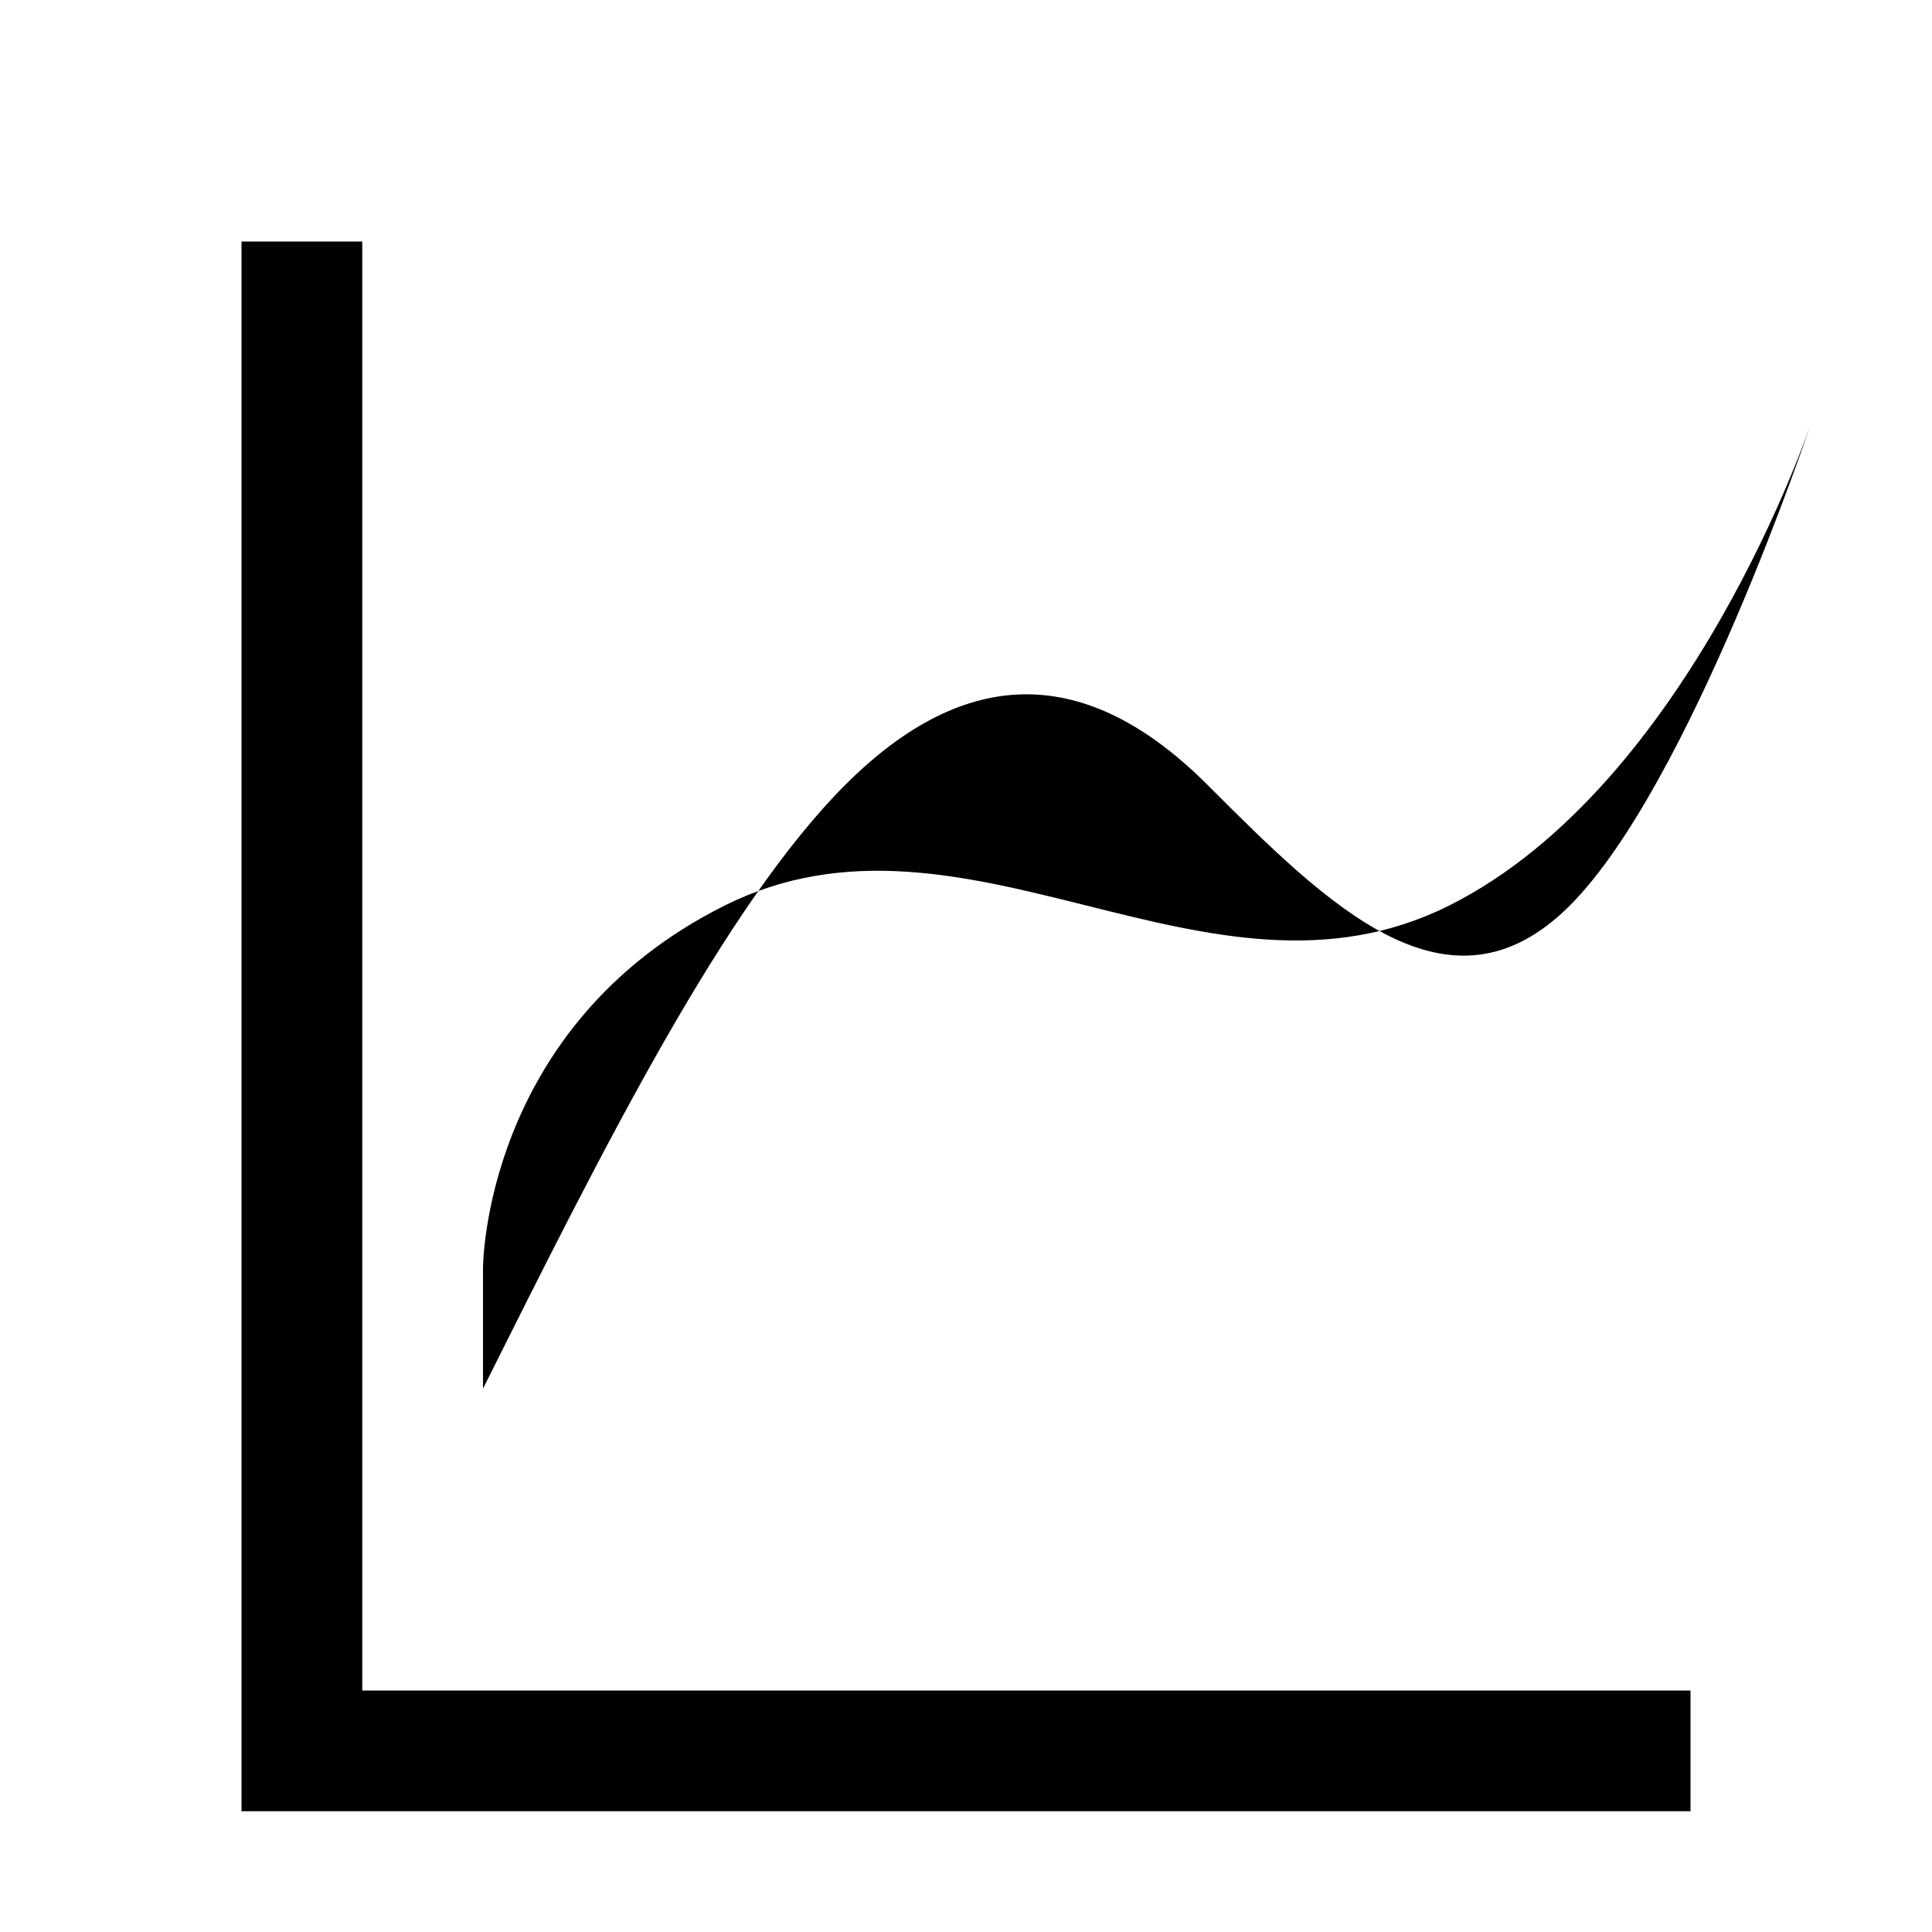
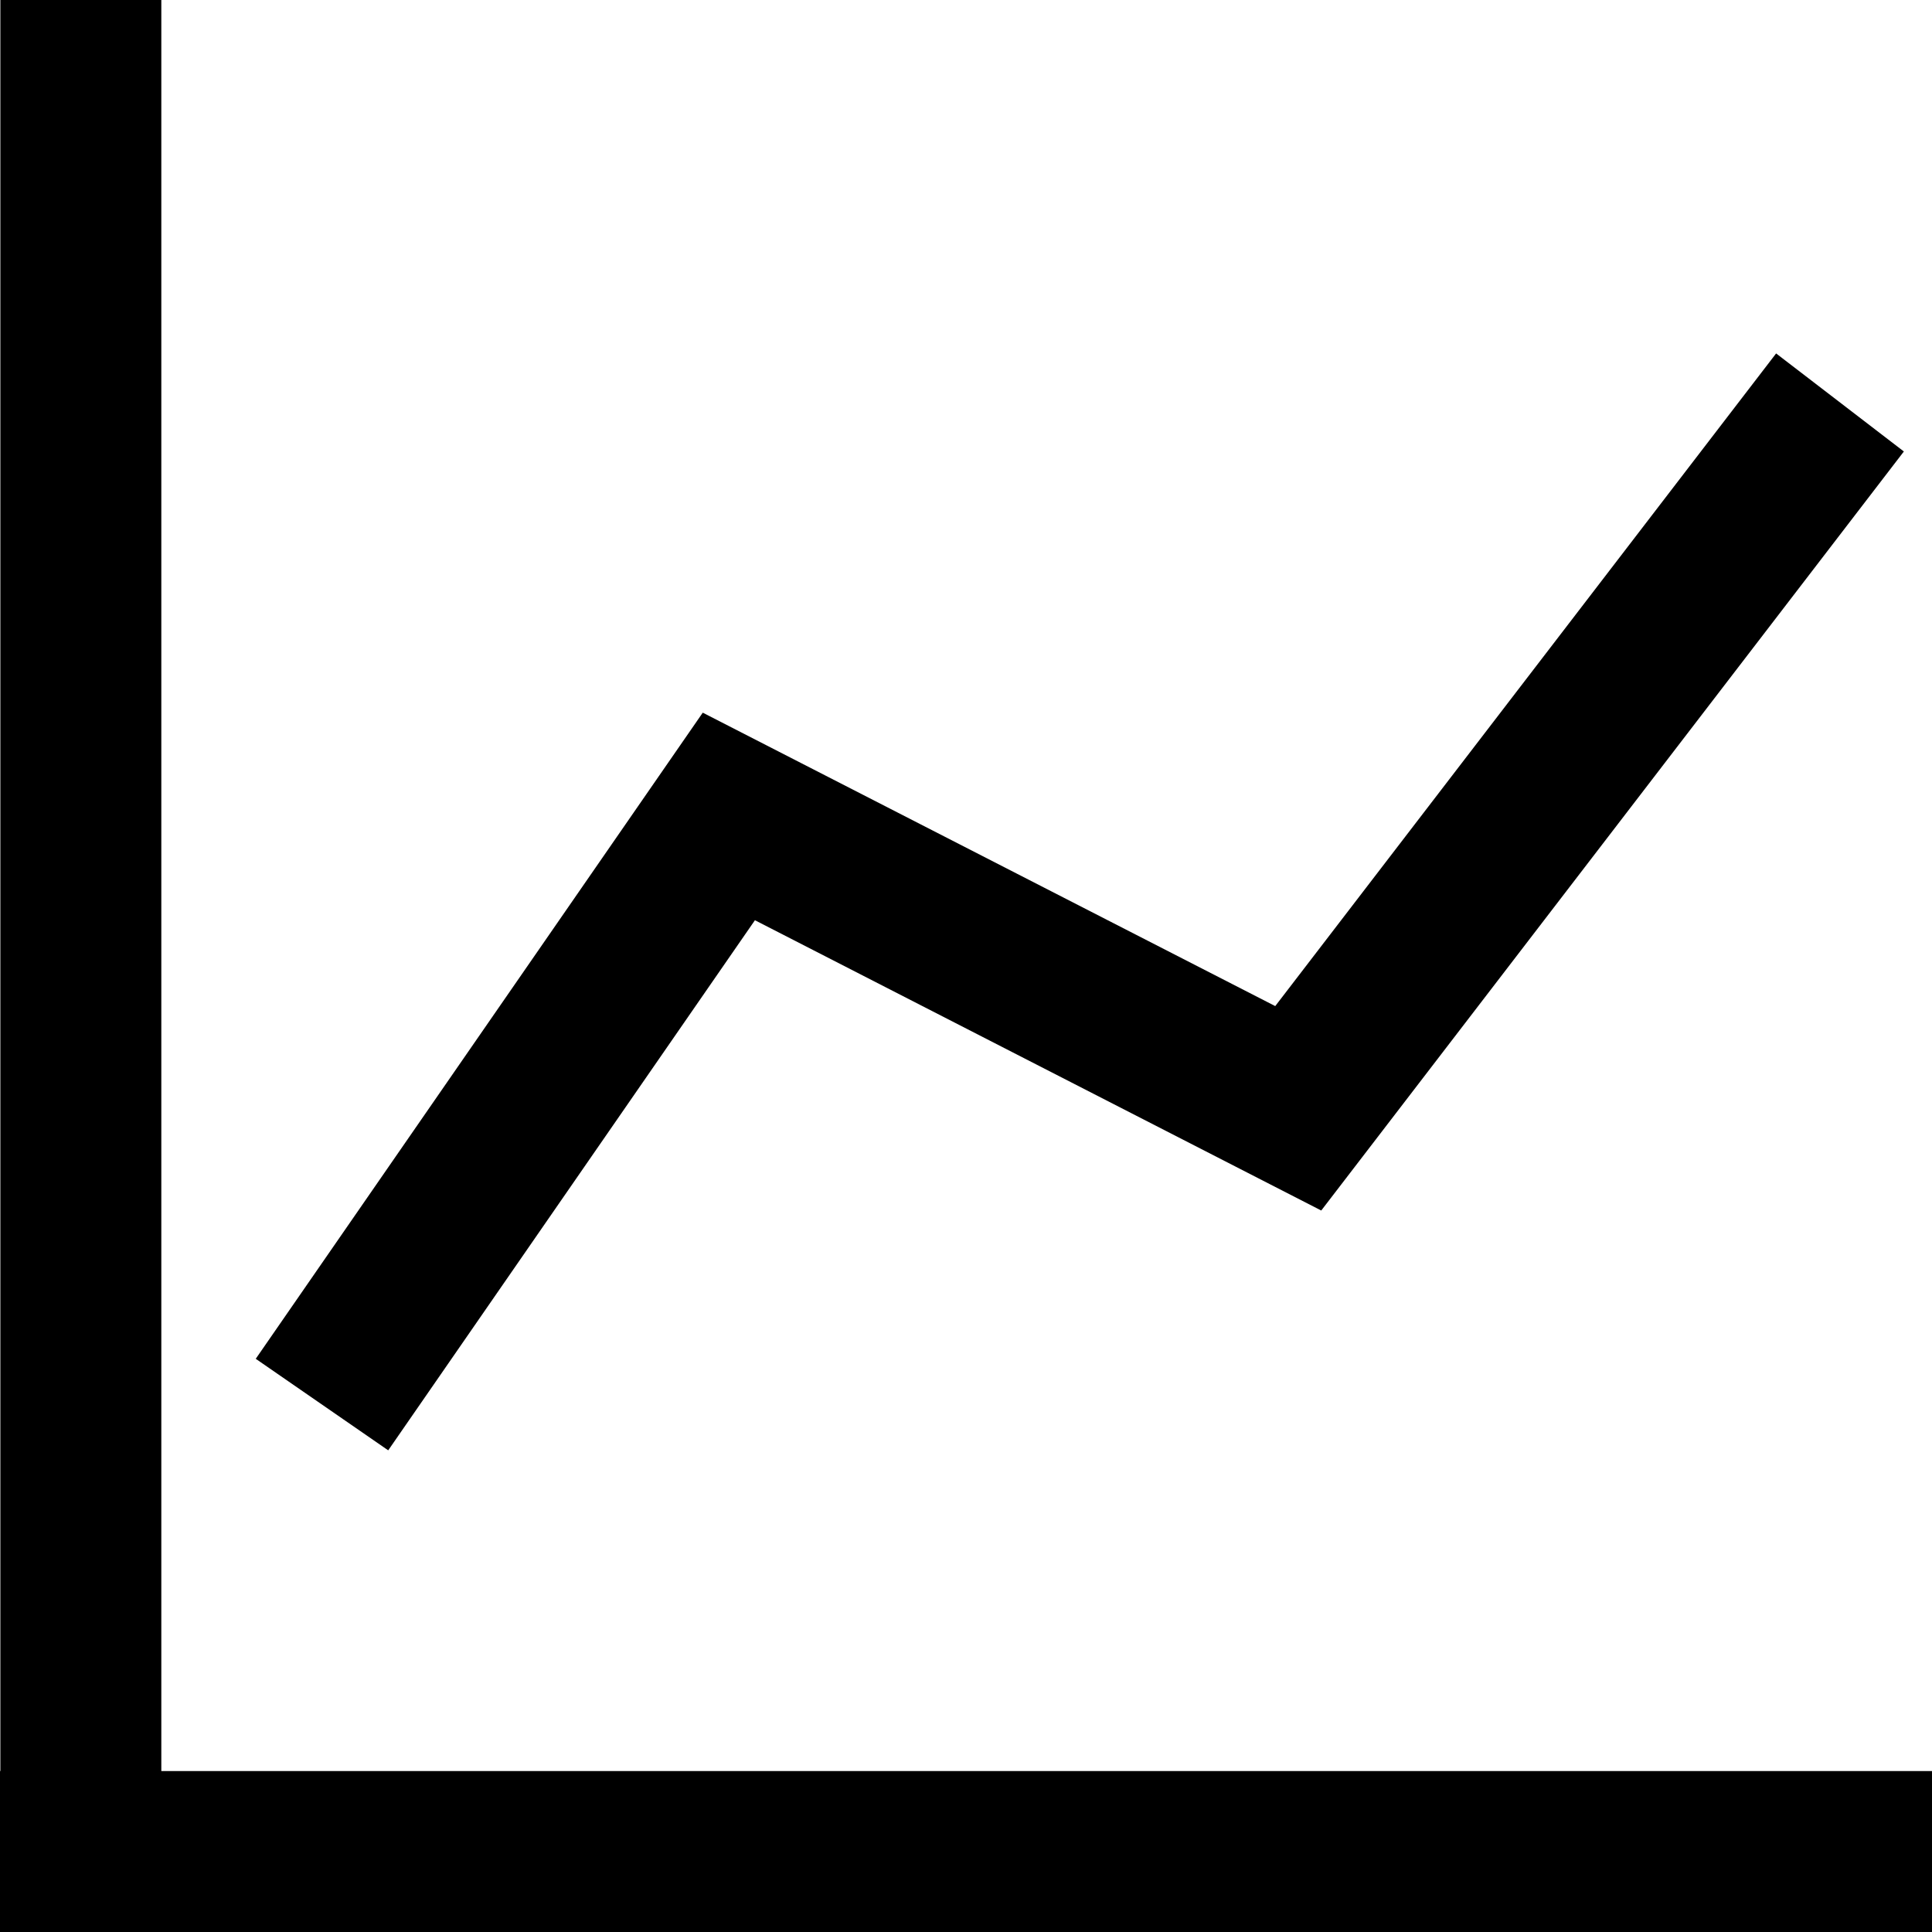
<svg xmlns="http://www.w3.org/2000/svg" viewBox="0 0 1024 1024">
-   <path d="M128 128h64v768h704v64H128zM256 736c64-128 128-256 192-320s128-64 192 0 128 128 192 64c64-64 128-256 128-256s-64 192-192 256c-128 64-256-64-384 0s-128 192-128 192z" />
+   <path d="M85.504 938.688H1024V1024H0v-85.312h0.192V0h85.312v938.688z m120.256-169.984l-70.208-48.512L372.48 377.728l303.424 155.52 265.472-345.92 67.712 51.968-308.8 402.304-300.16-153.856-194.368 280.96z" />
</svg>
